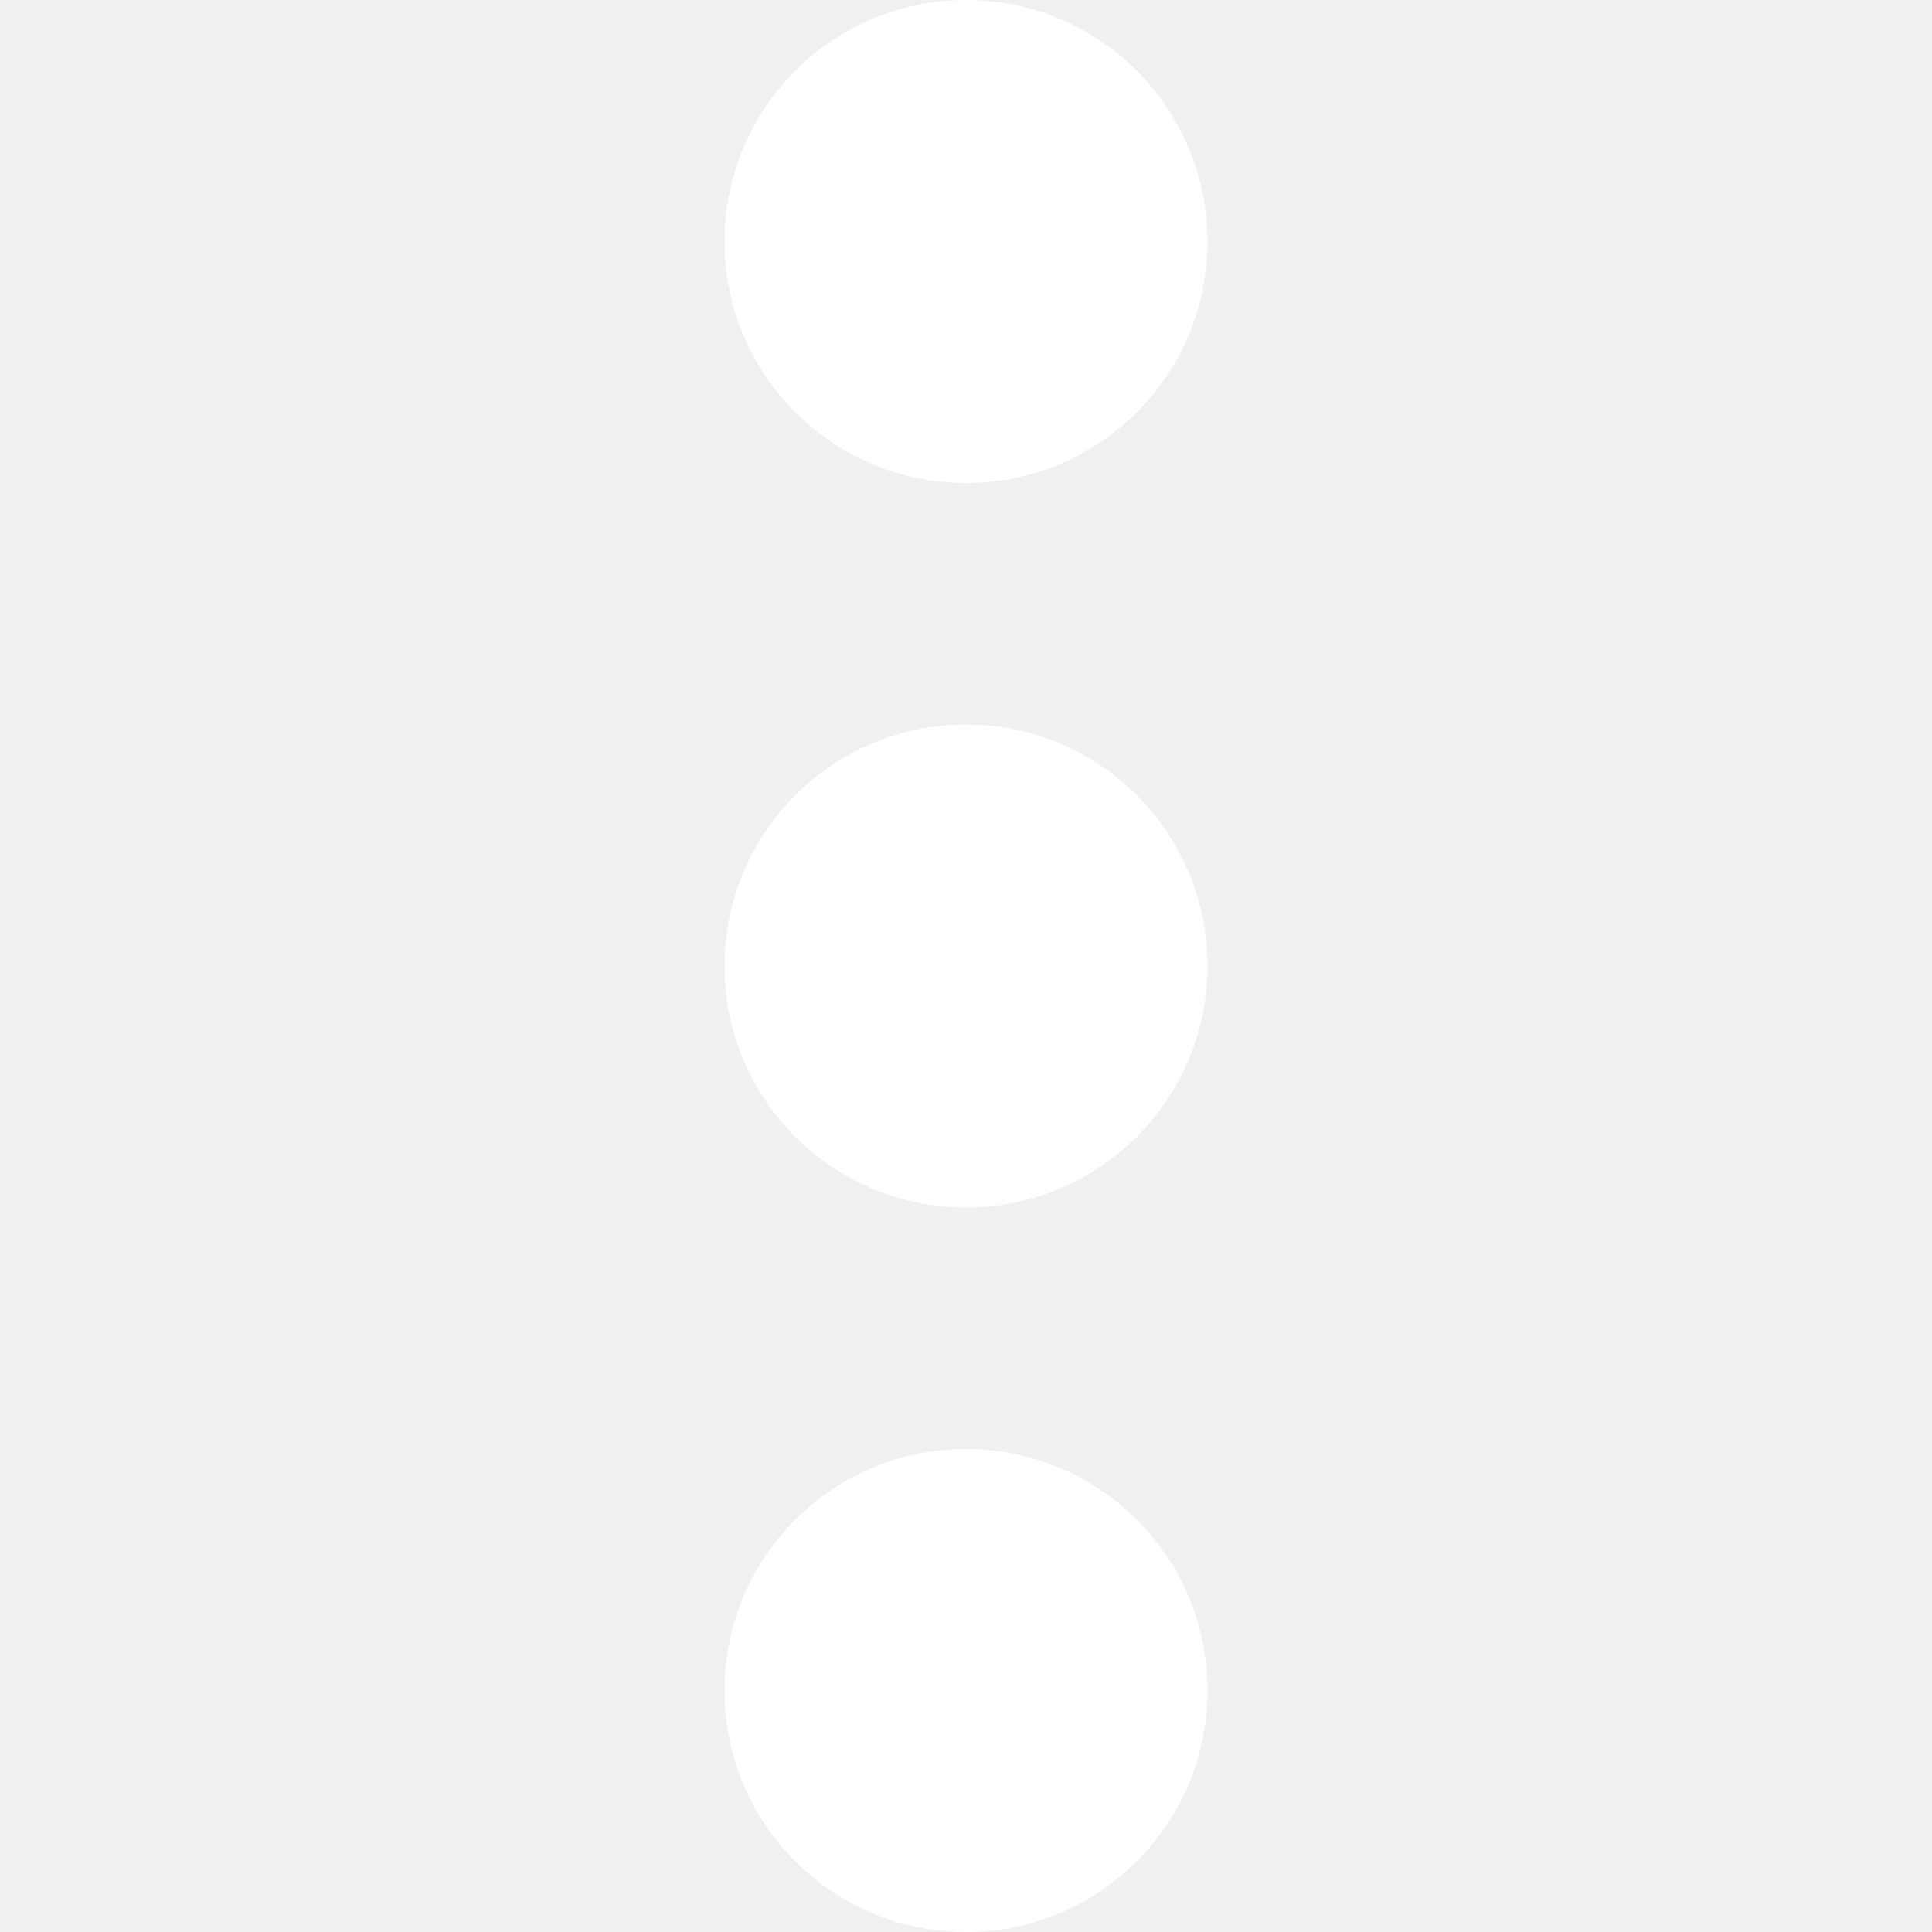
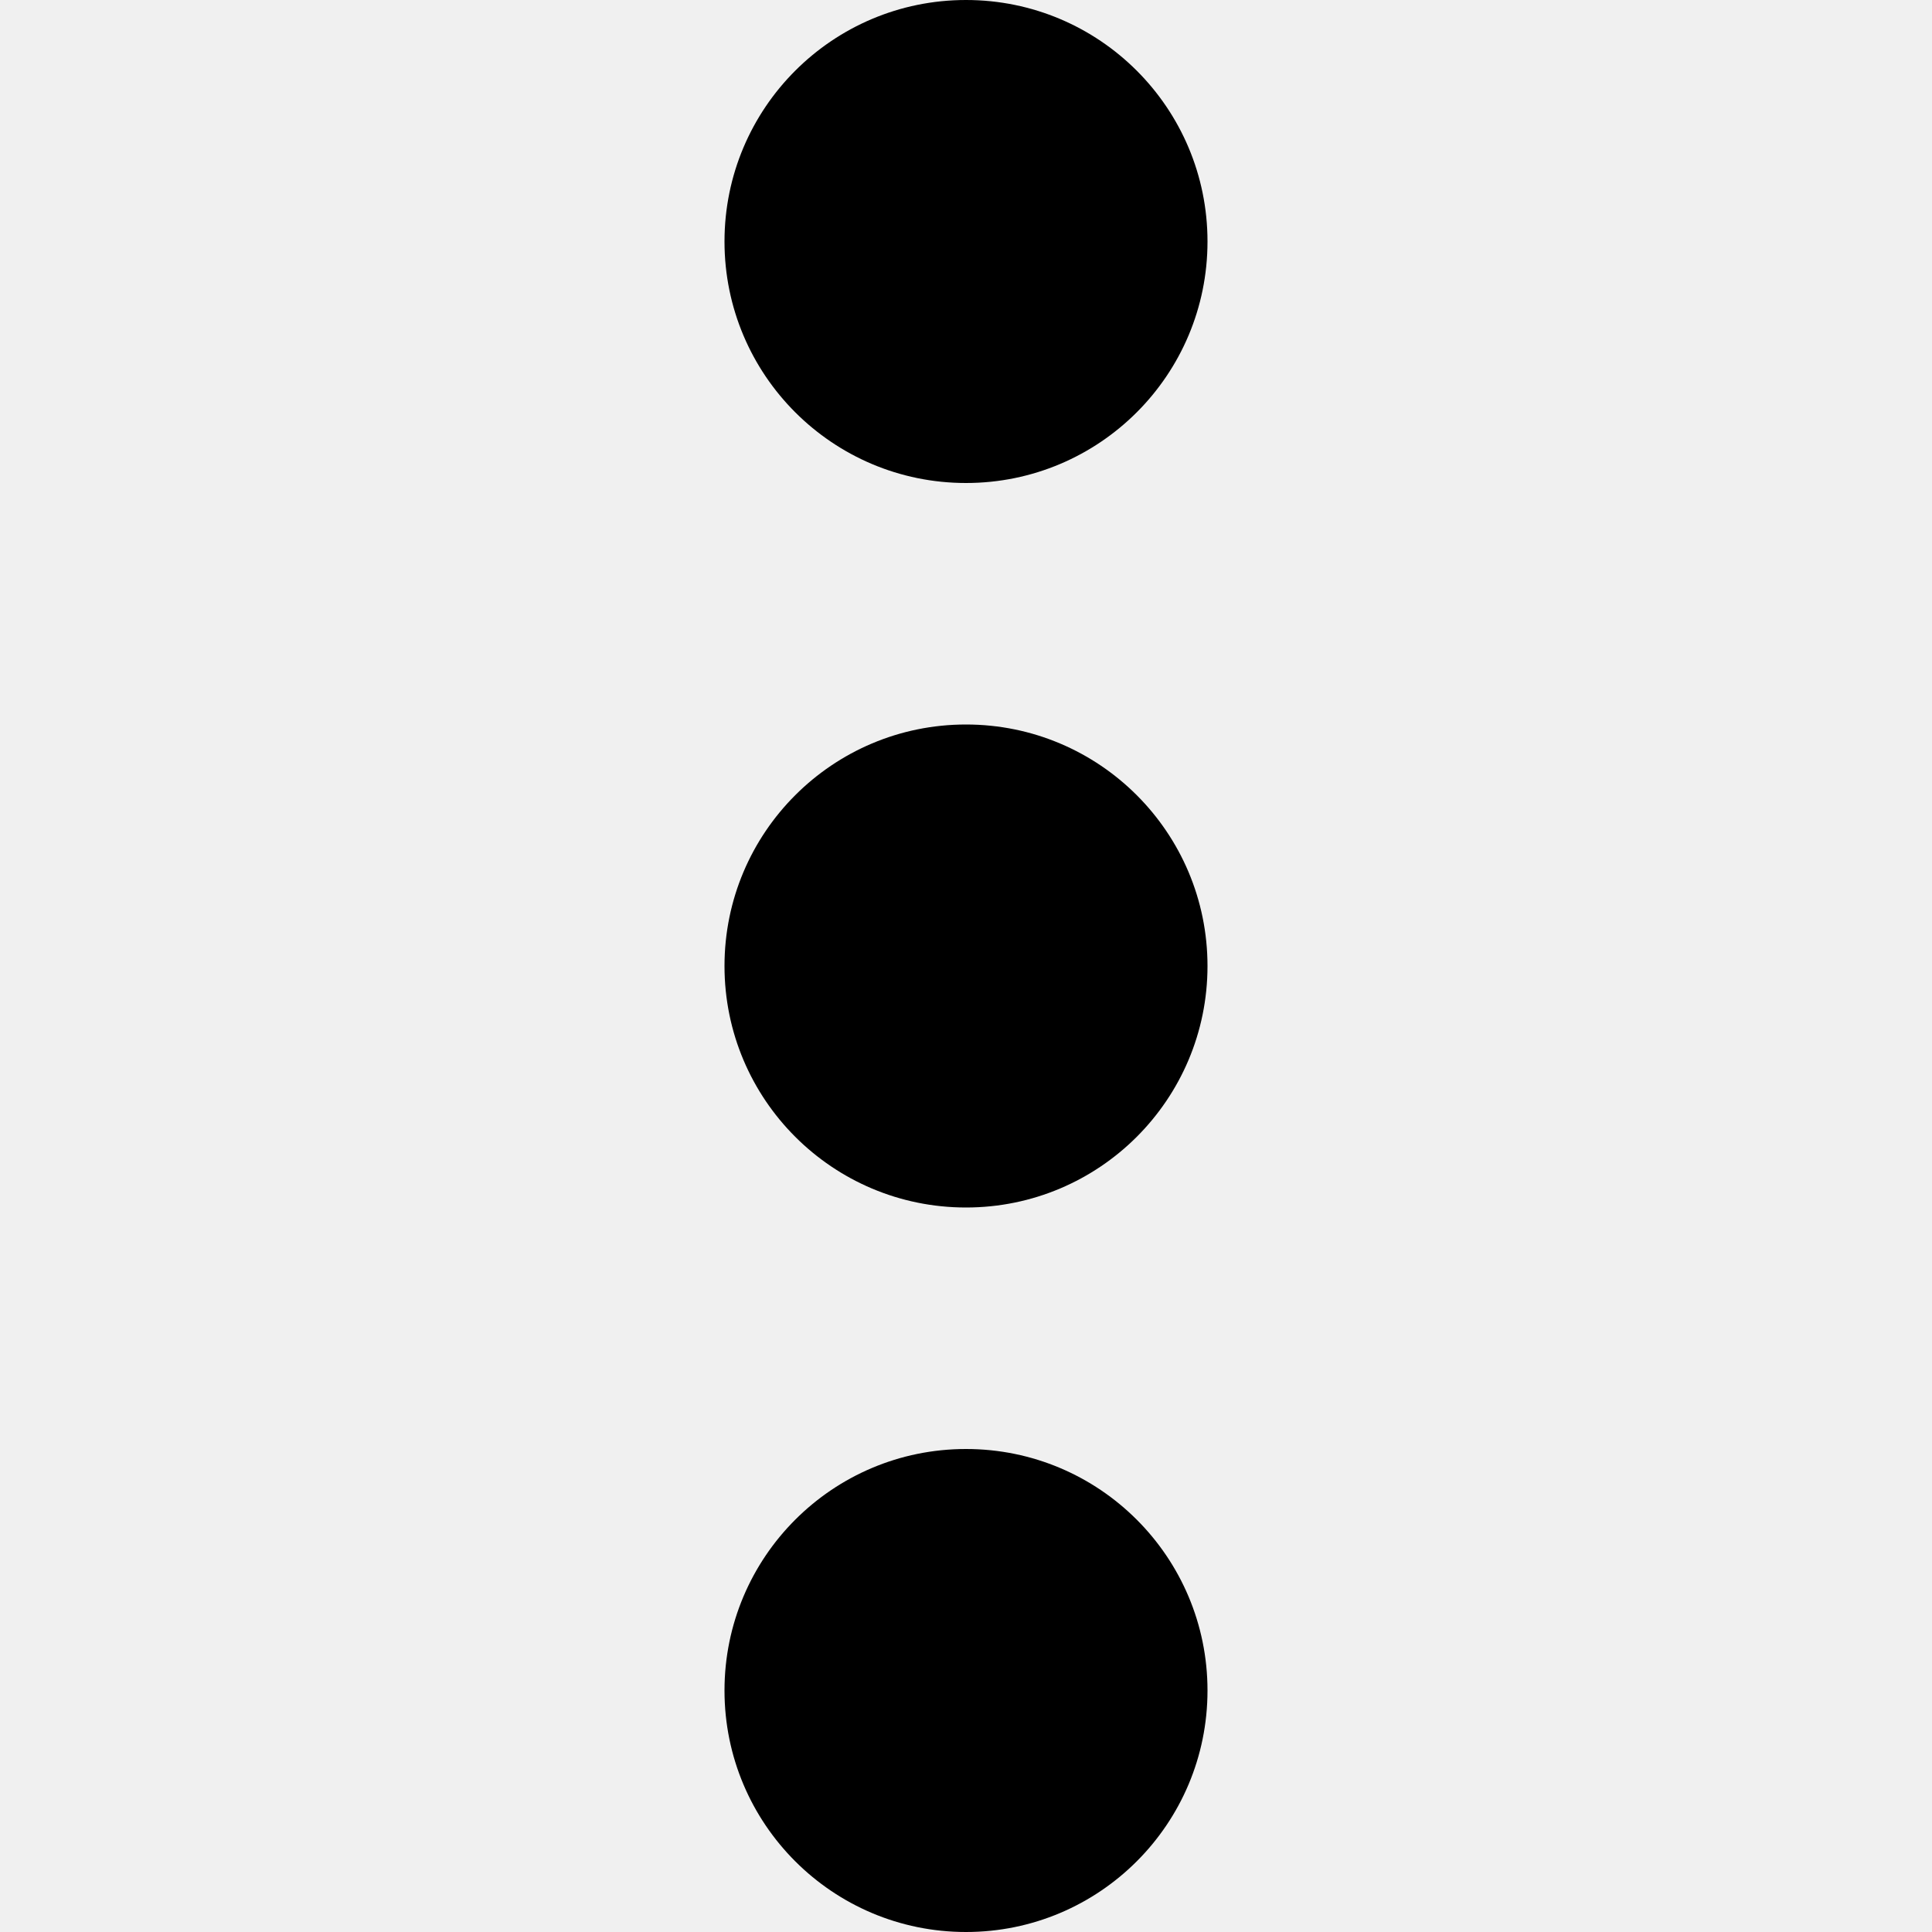
- <svg xmlns="http://www.w3.org/2000/svg" width="16" height="16" viewBox="0 0 16 16" fill="none">
-   <path d="M10 2C10 3.105 9.105 4 8 4C6.895 4 6 3.105 6 2C6 0.895 6.895 0 8 0C9.105 0 10 0.895 10 2Z" fill="white" />
-   <path d="M10 8C10 9.105 9.105 10 8 10C6.895 10 6 9.105 6 8C6 6.895 6.895 6 8 6C9.105 6 10 6.895 10 8Z" fill="white" />
-   <path d="M10 14C10 15.105 9.105 16 8 16C6.895 16 6 15.105 6 14C6 12.895 6.895 12 8 12C9.105 12 10 12.895 10 14Z" fill="white" />
+ <svg xmlns="http://www.w3.org/2000/svg" width="16" height="16" viewBox="0 0 16 16" fill="currentColor">
+   <path d="M10 2C10 3.105 9.105 4 8 4C6.895 4 6 3.105 6 2C6 0.895 6.895 0 8 0C9.105 0 10 0.895 10 2Z" fill="currentColor" />
+   <path d="M10 8C10 9.105 9.105 10 8 10C6.895 10 6 9.105 6 8C6 6.895 6.895 6 8 6C9.105 6 10 6.895 10 8Z" fill="currentColor" />
+   <path d="M10 14C10 15.105 9.105 16 8 16C6.895 16 6 15.105 6 14C6 12.895 6.895 12 8 12C9.105 12 10 12.895 10 14Z" fill="currentColor" />
</svg>
